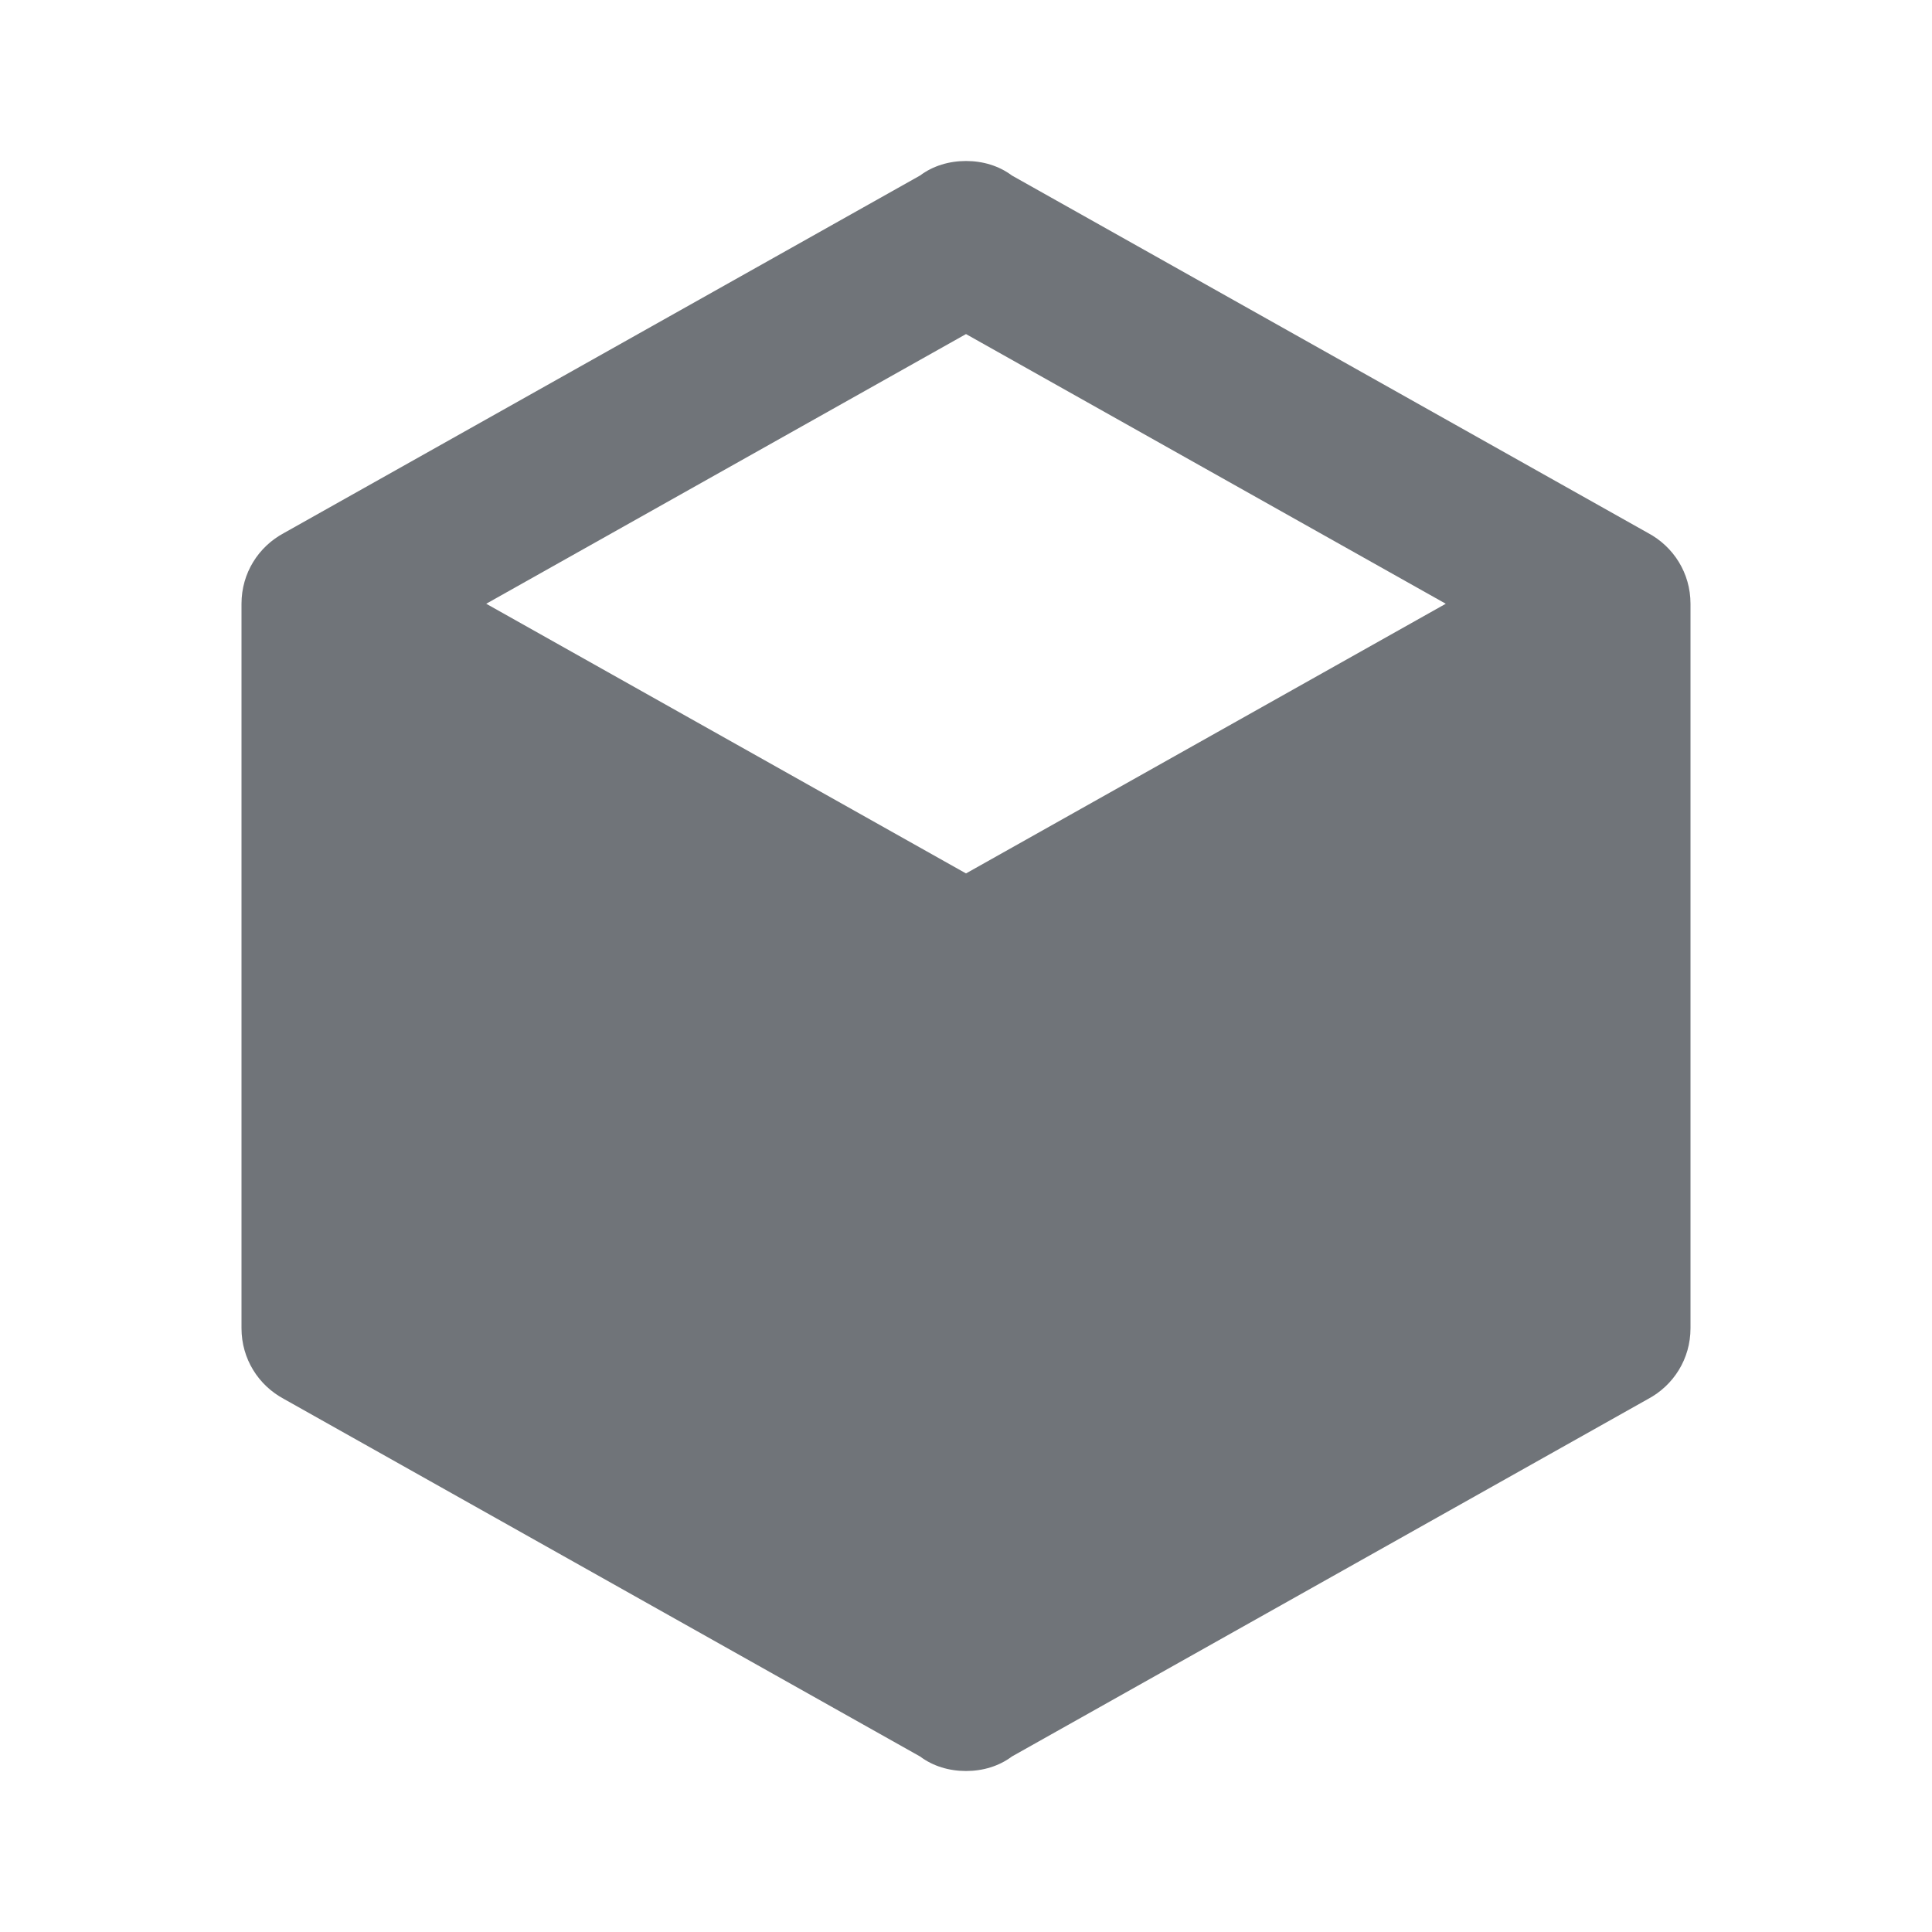
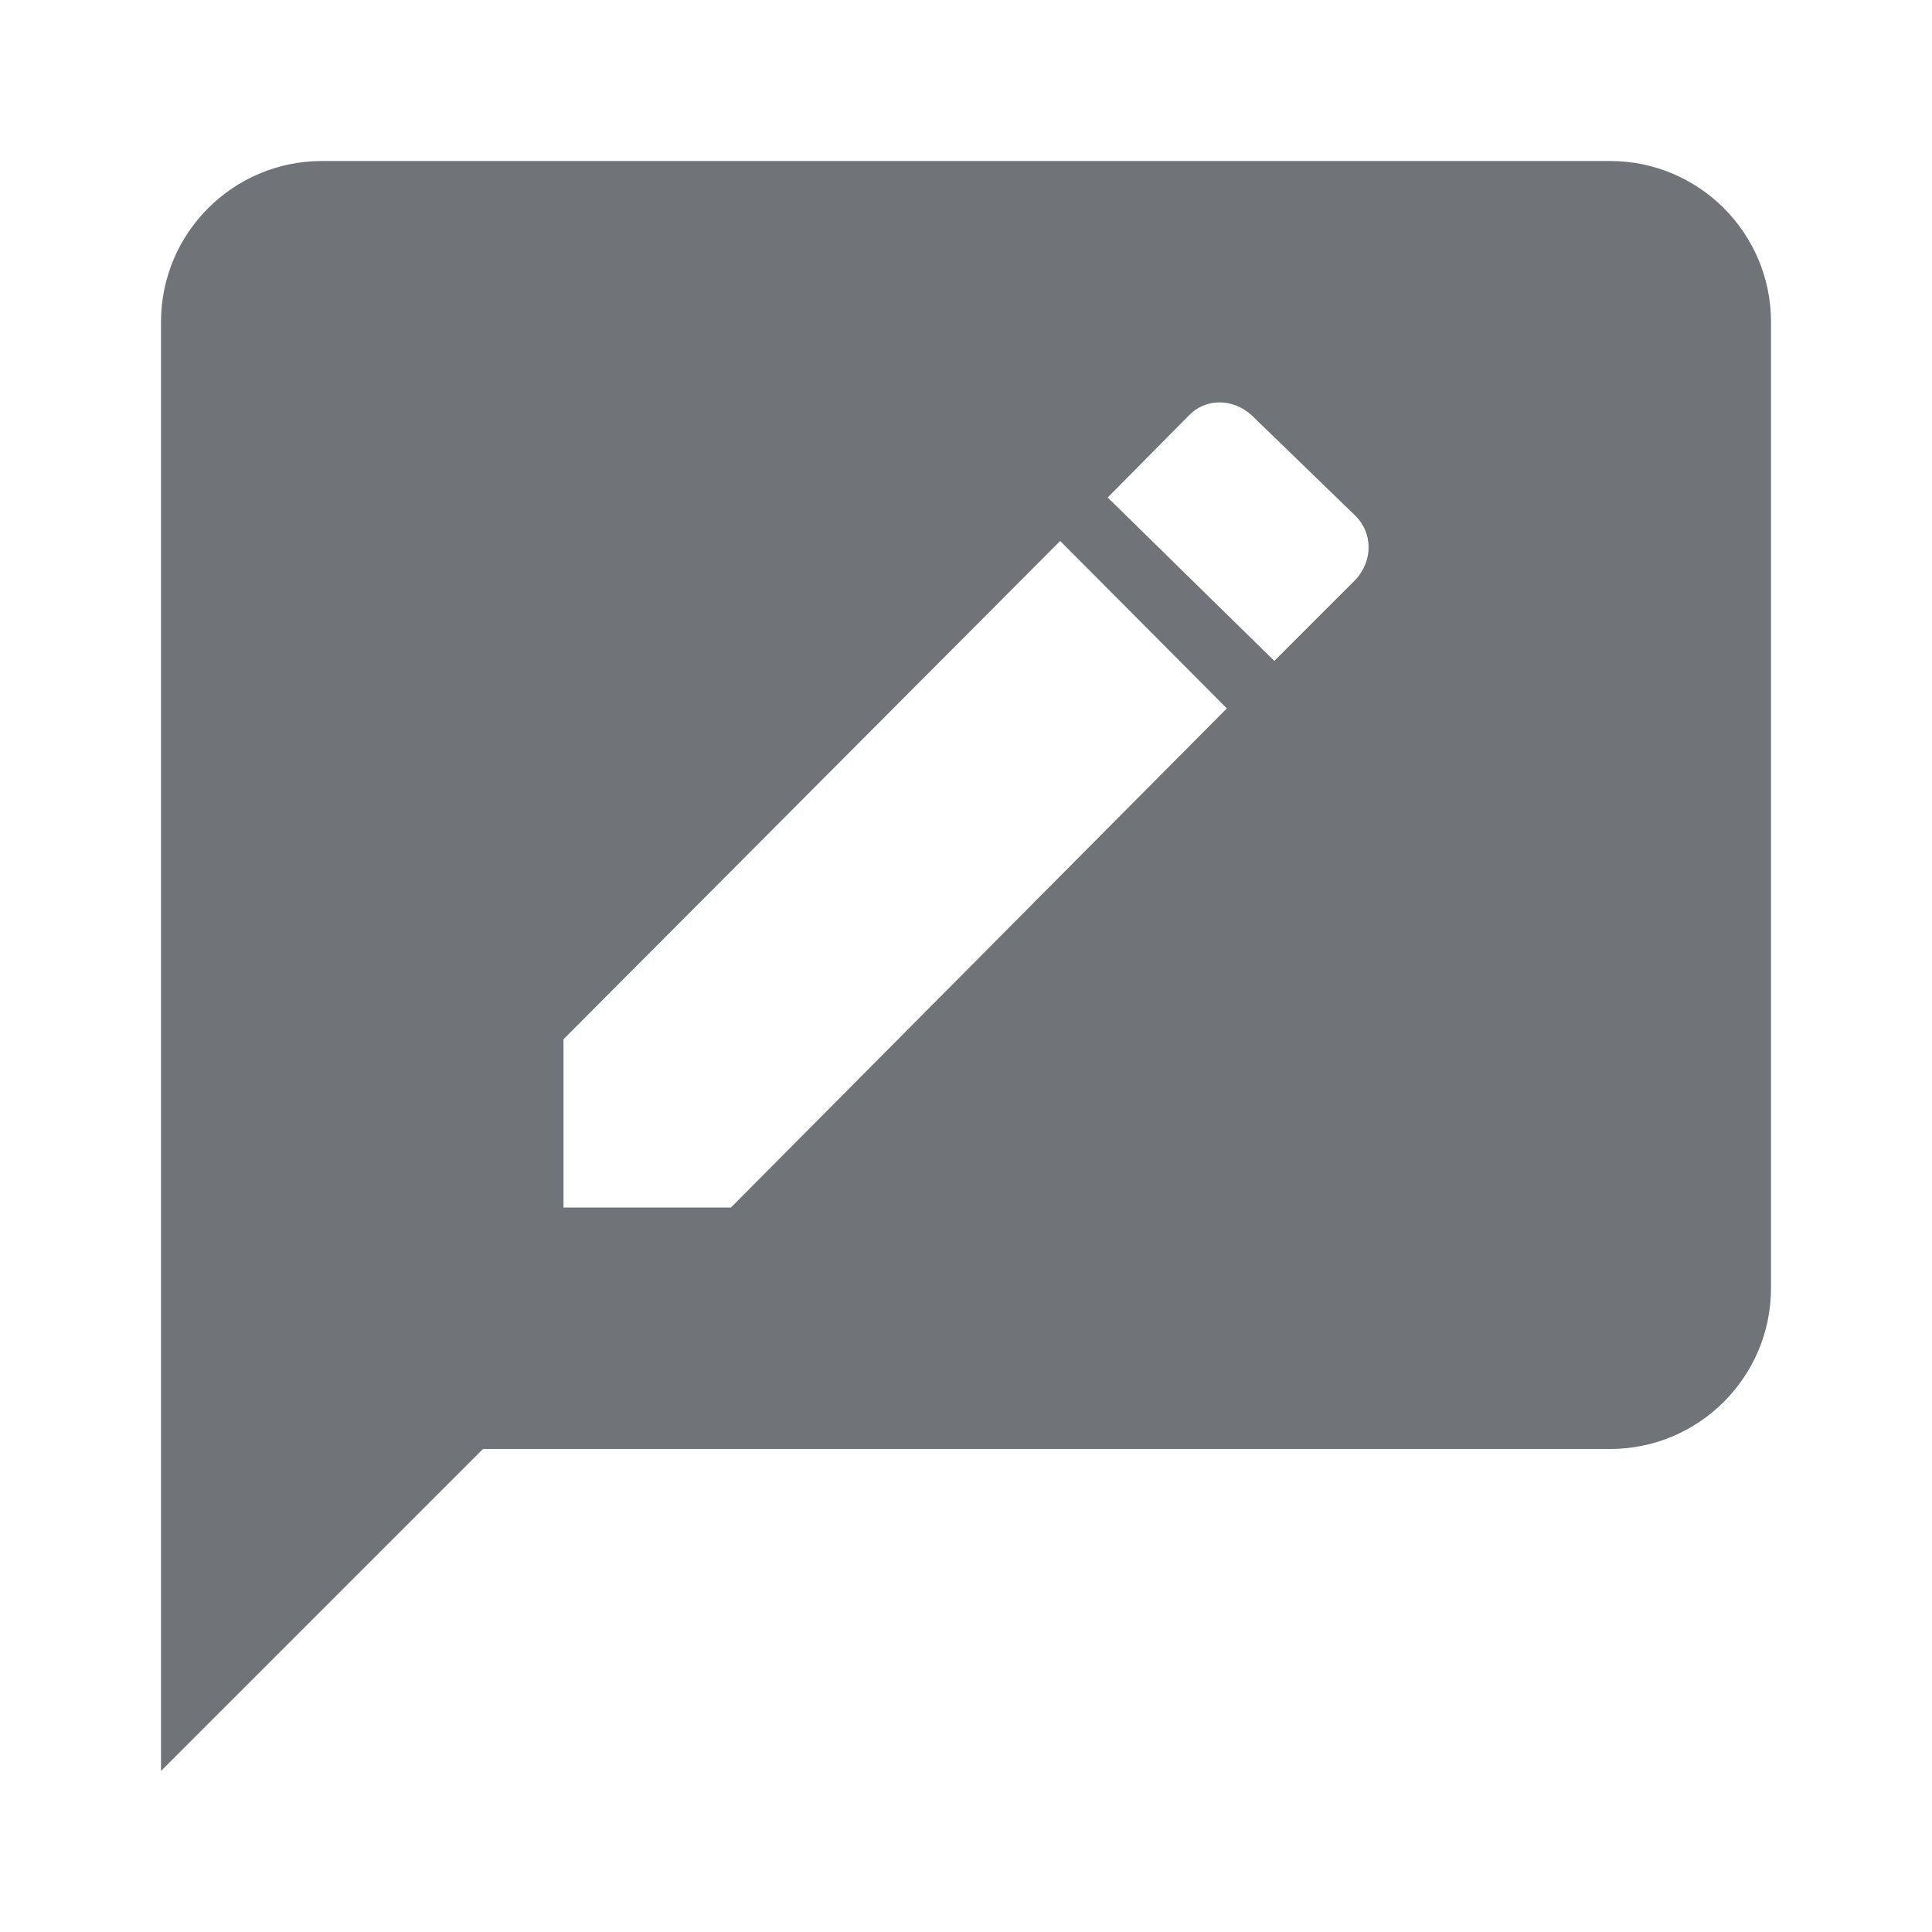
<svg xmlns="http://www.w3.org/2000/svg" width="24" height="24" viewBox="0 0 24 24" class="mr1ch nodetype-icon nodetype-icon--block" fill="rgba(18, 24, 33, 0.6)">
-   <path d="M21,16.5C21,16.88 20.79,17.21 20.47,17.38L12.57,21.82C12.41,21.94 12.21,22 12,22C11.79,22 11.59,21.94 11.43,21.82L3.53,17.38C3.21,17.21 3,16.88 3,16.5V7.5C3,7.12 3.21,6.79 3.53,6.62L11.43,2.18C11.59,2.06 11.79,2 12,2C12.21,2 12.41,2.06 12.57,2.18L20.47,6.62C20.79,6.79 21,7.12 21,7.5V16.5M12,4.15L6.04,7.5L12,10.85L17.96,7.5L12,4.15Z" />
+   <path d="M16.84 7.2l-1.01 1.01-2.07-2.03 1.01-1.02c.2-.21.54-.22.78 0l1.29 1.25c.21.21.22.55 0 .79zM9.08 15H7v-2.09l6.17-6.19 2.07 2.08L9.08 15zM20 2H4a2 2 0 00-2 2v18l4-4h14a2 2 0 002-2V4a2 2 0 00-2-2z" fill-opacity=".6" fill="#121821" />
</svg>
